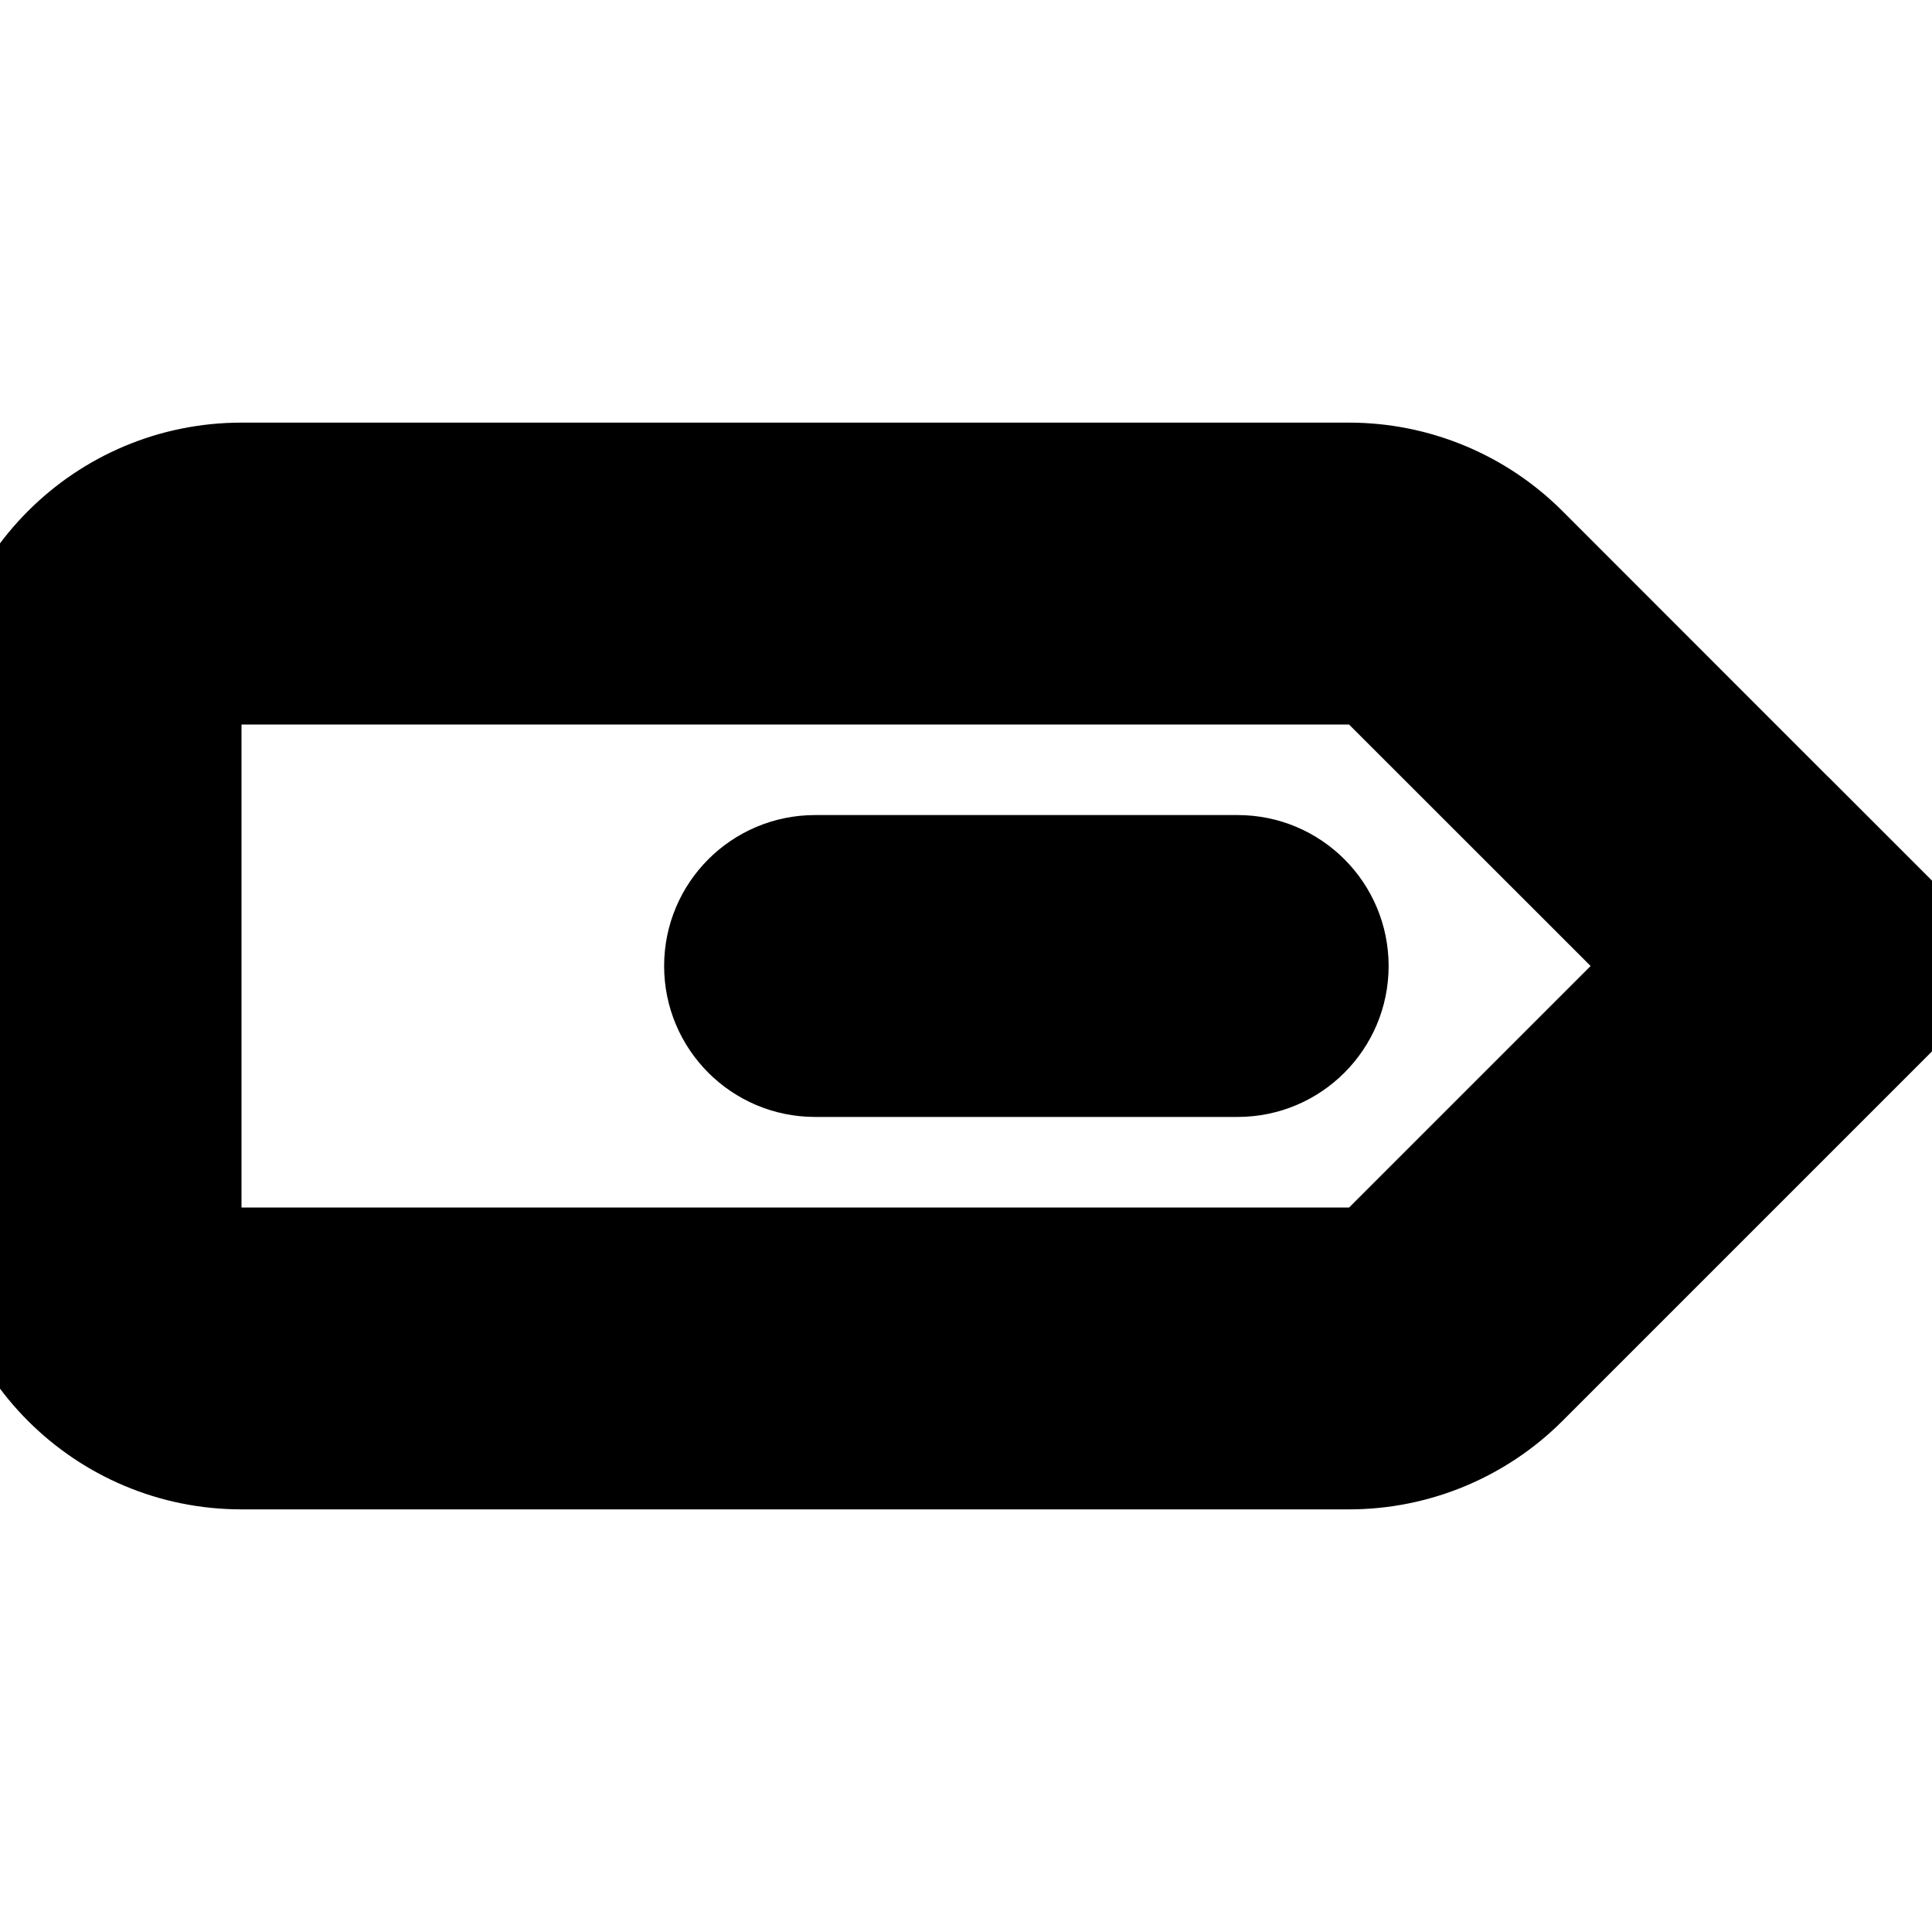
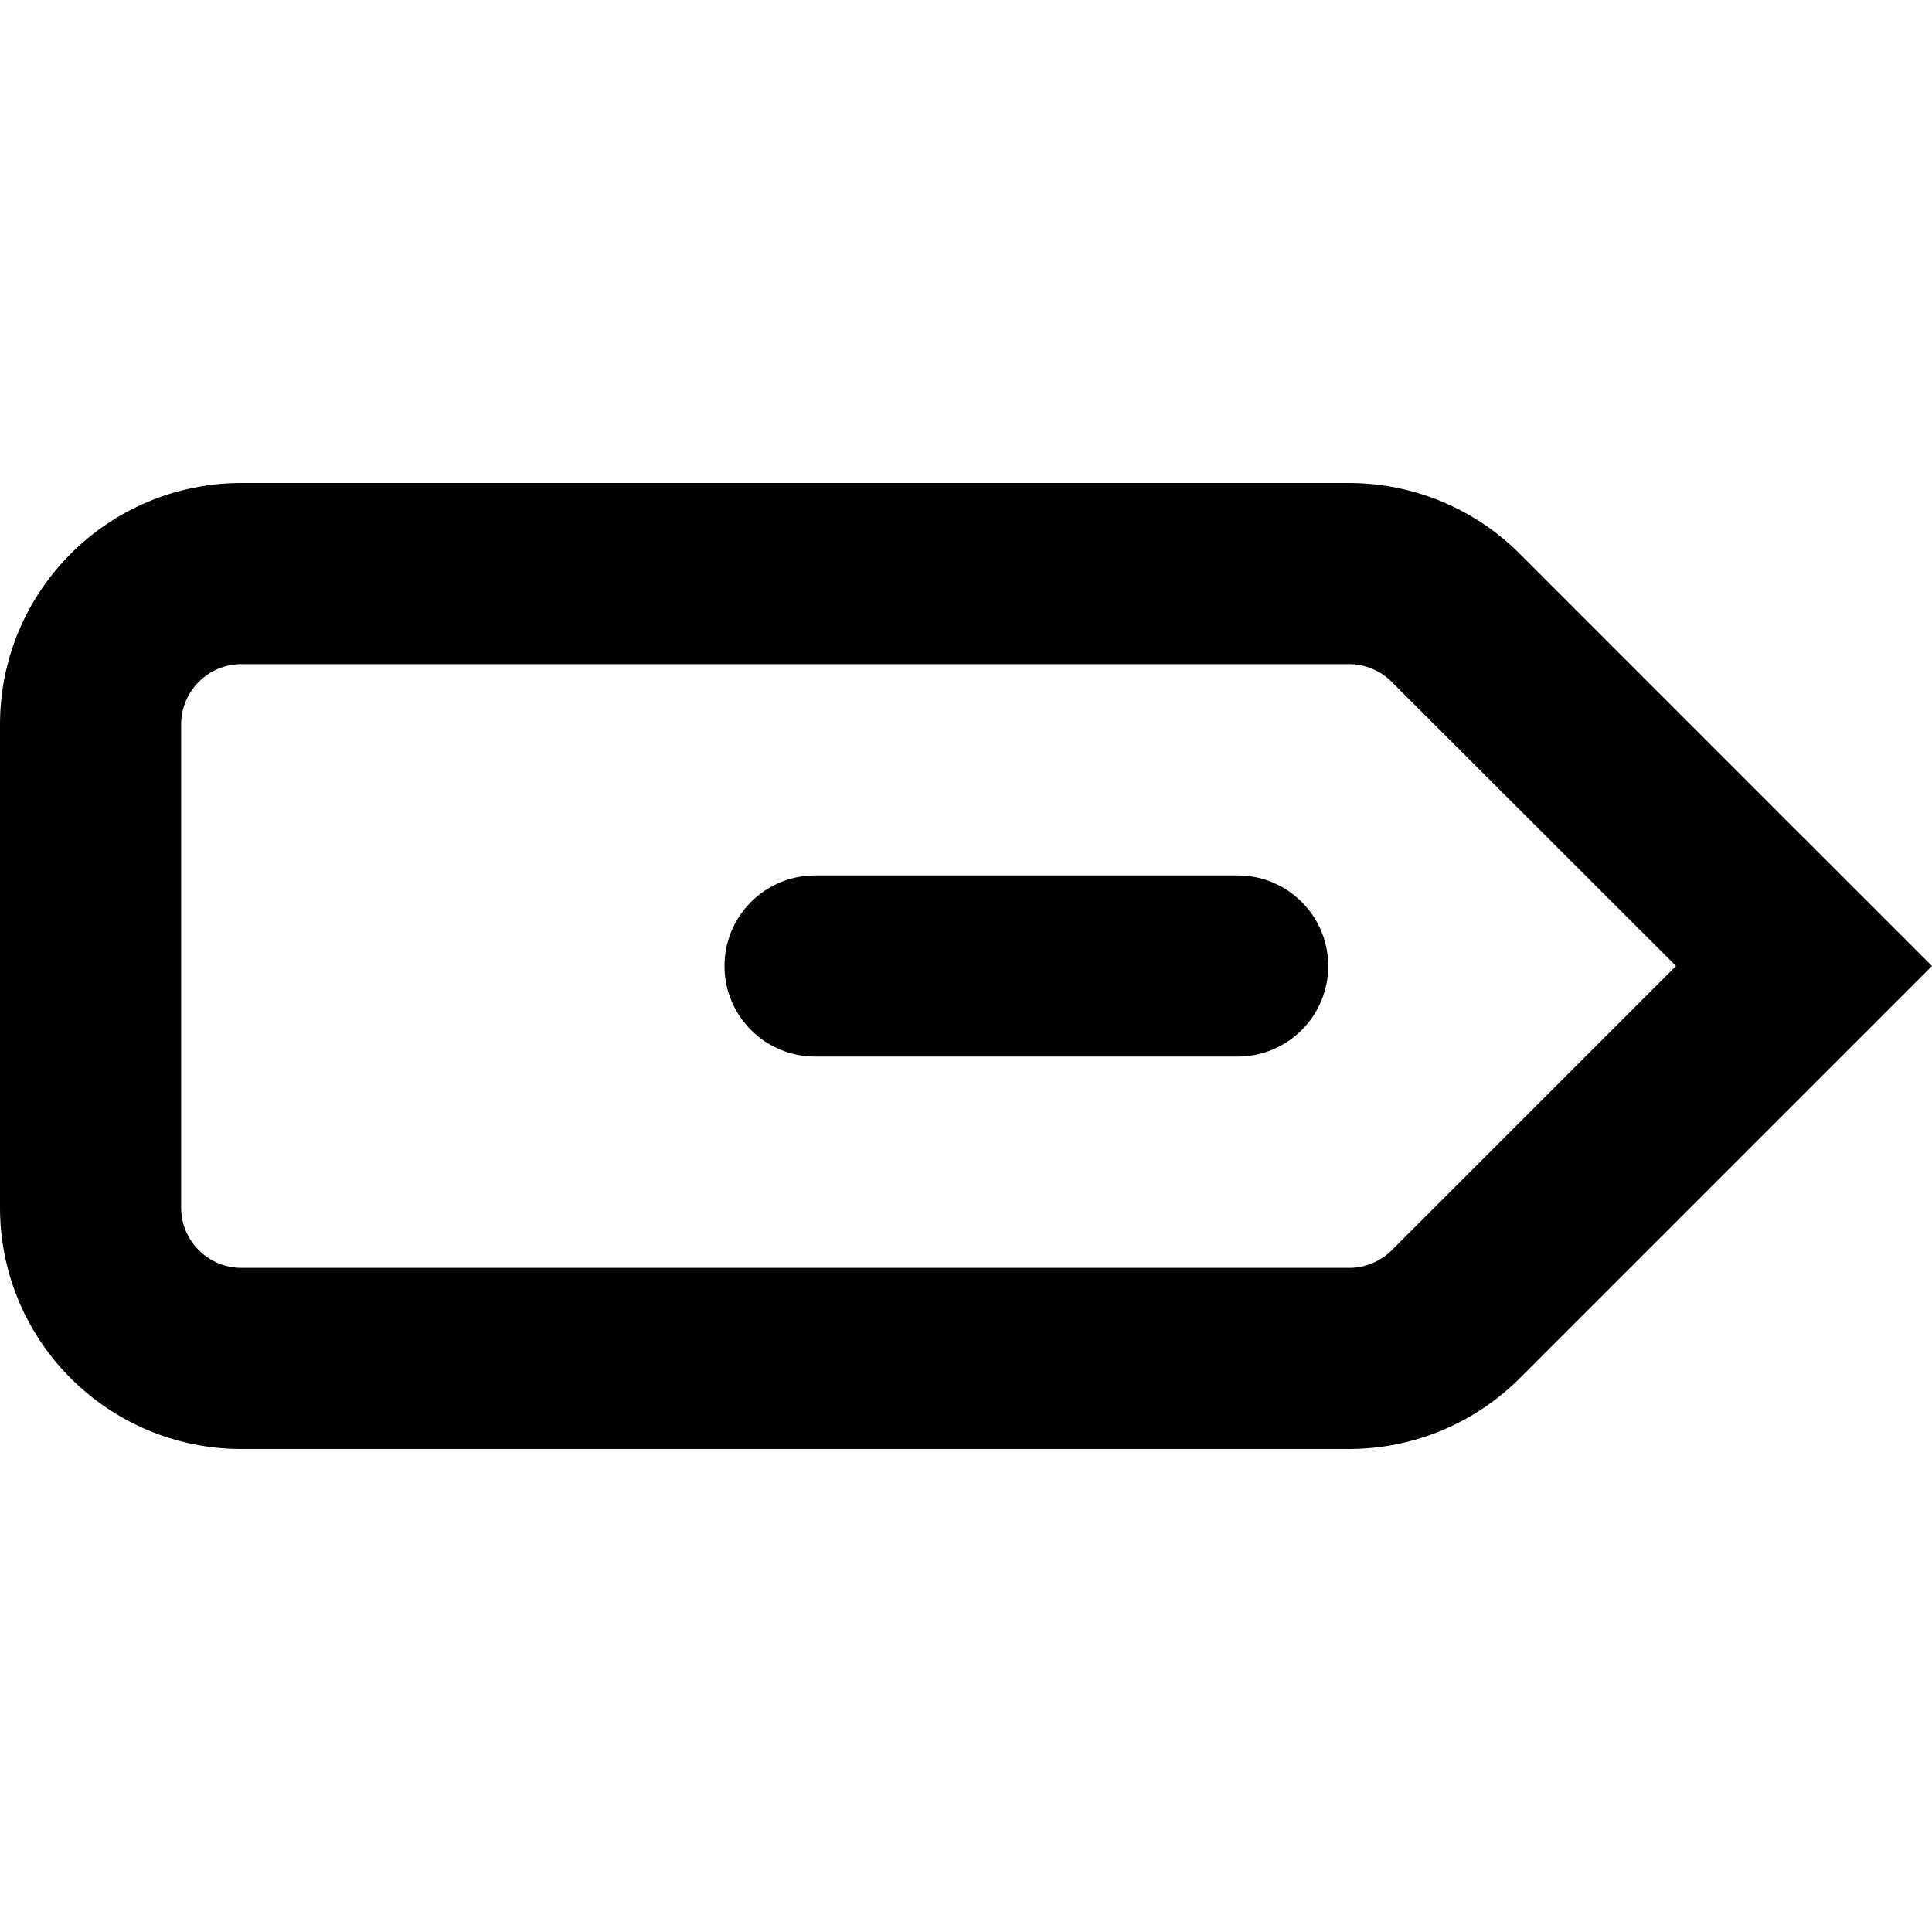
- <svg xmlns="http://www.w3.org/2000/svg" fill="evenodd" viewBox="0 0 16 16" stroke-width="1" stroke="currentColor">
-   <path fill-rule="evenodd" clip-rule="evenodd" d="M11.172 5.5a.5.5 0 0 1 .353.146l1.06-1.06-1.06 1.06L13.88 8l-2.354 2.354a.5.5 0 0 1-.353.146H2a.5.5 0 0 1-.5-.5V6a.5.5 0 0 1 .5-.5h9.172zm3.767 1.44l-2.353-2.354A2 2 0 0 0 11.172 4H2a2 2 0 0 0-2 2v4a2 2 0 0 0 2 2h9.172a2 2 0 0 0 1.414-.586l2.353-2.353L16 8l-1.06-1.06zm-8.189.31a.75.75 0 0 0 0 1.5h3.5a.75.75 0 0 0 0-1.5h-3.5z" />
+ <svg xmlns="http://www.w3.org/2000/svg" viewBox="0 0 16 16">
+   <path d="M11.172 5.5a.5.5 0 0 1 .353.146l1.06-1.06-1.06 1.06L13.88 8l-2.354 2.354a.5.5 0 0 1-.353.146H2a.5.5 0 0 1-.5-.5V6a.5.5 0 0 1 .5-.5h9.172zm3.767 1.44l-2.353-2.354A2 2 0 0 0 11.172 4H2a2 2 0 0 0-2 2v4a2 2 0 0 0 2 2h9.172a2 2 0 0 0 1.414-.586l2.353-2.353L16 8l-1.06-1.06zm-8.189.31a.75.75 0 0 0 0 1.5h3.5a.75.75 0 0 0 0-1.5h-3.5z" fill="currentColor" />
</svg>
